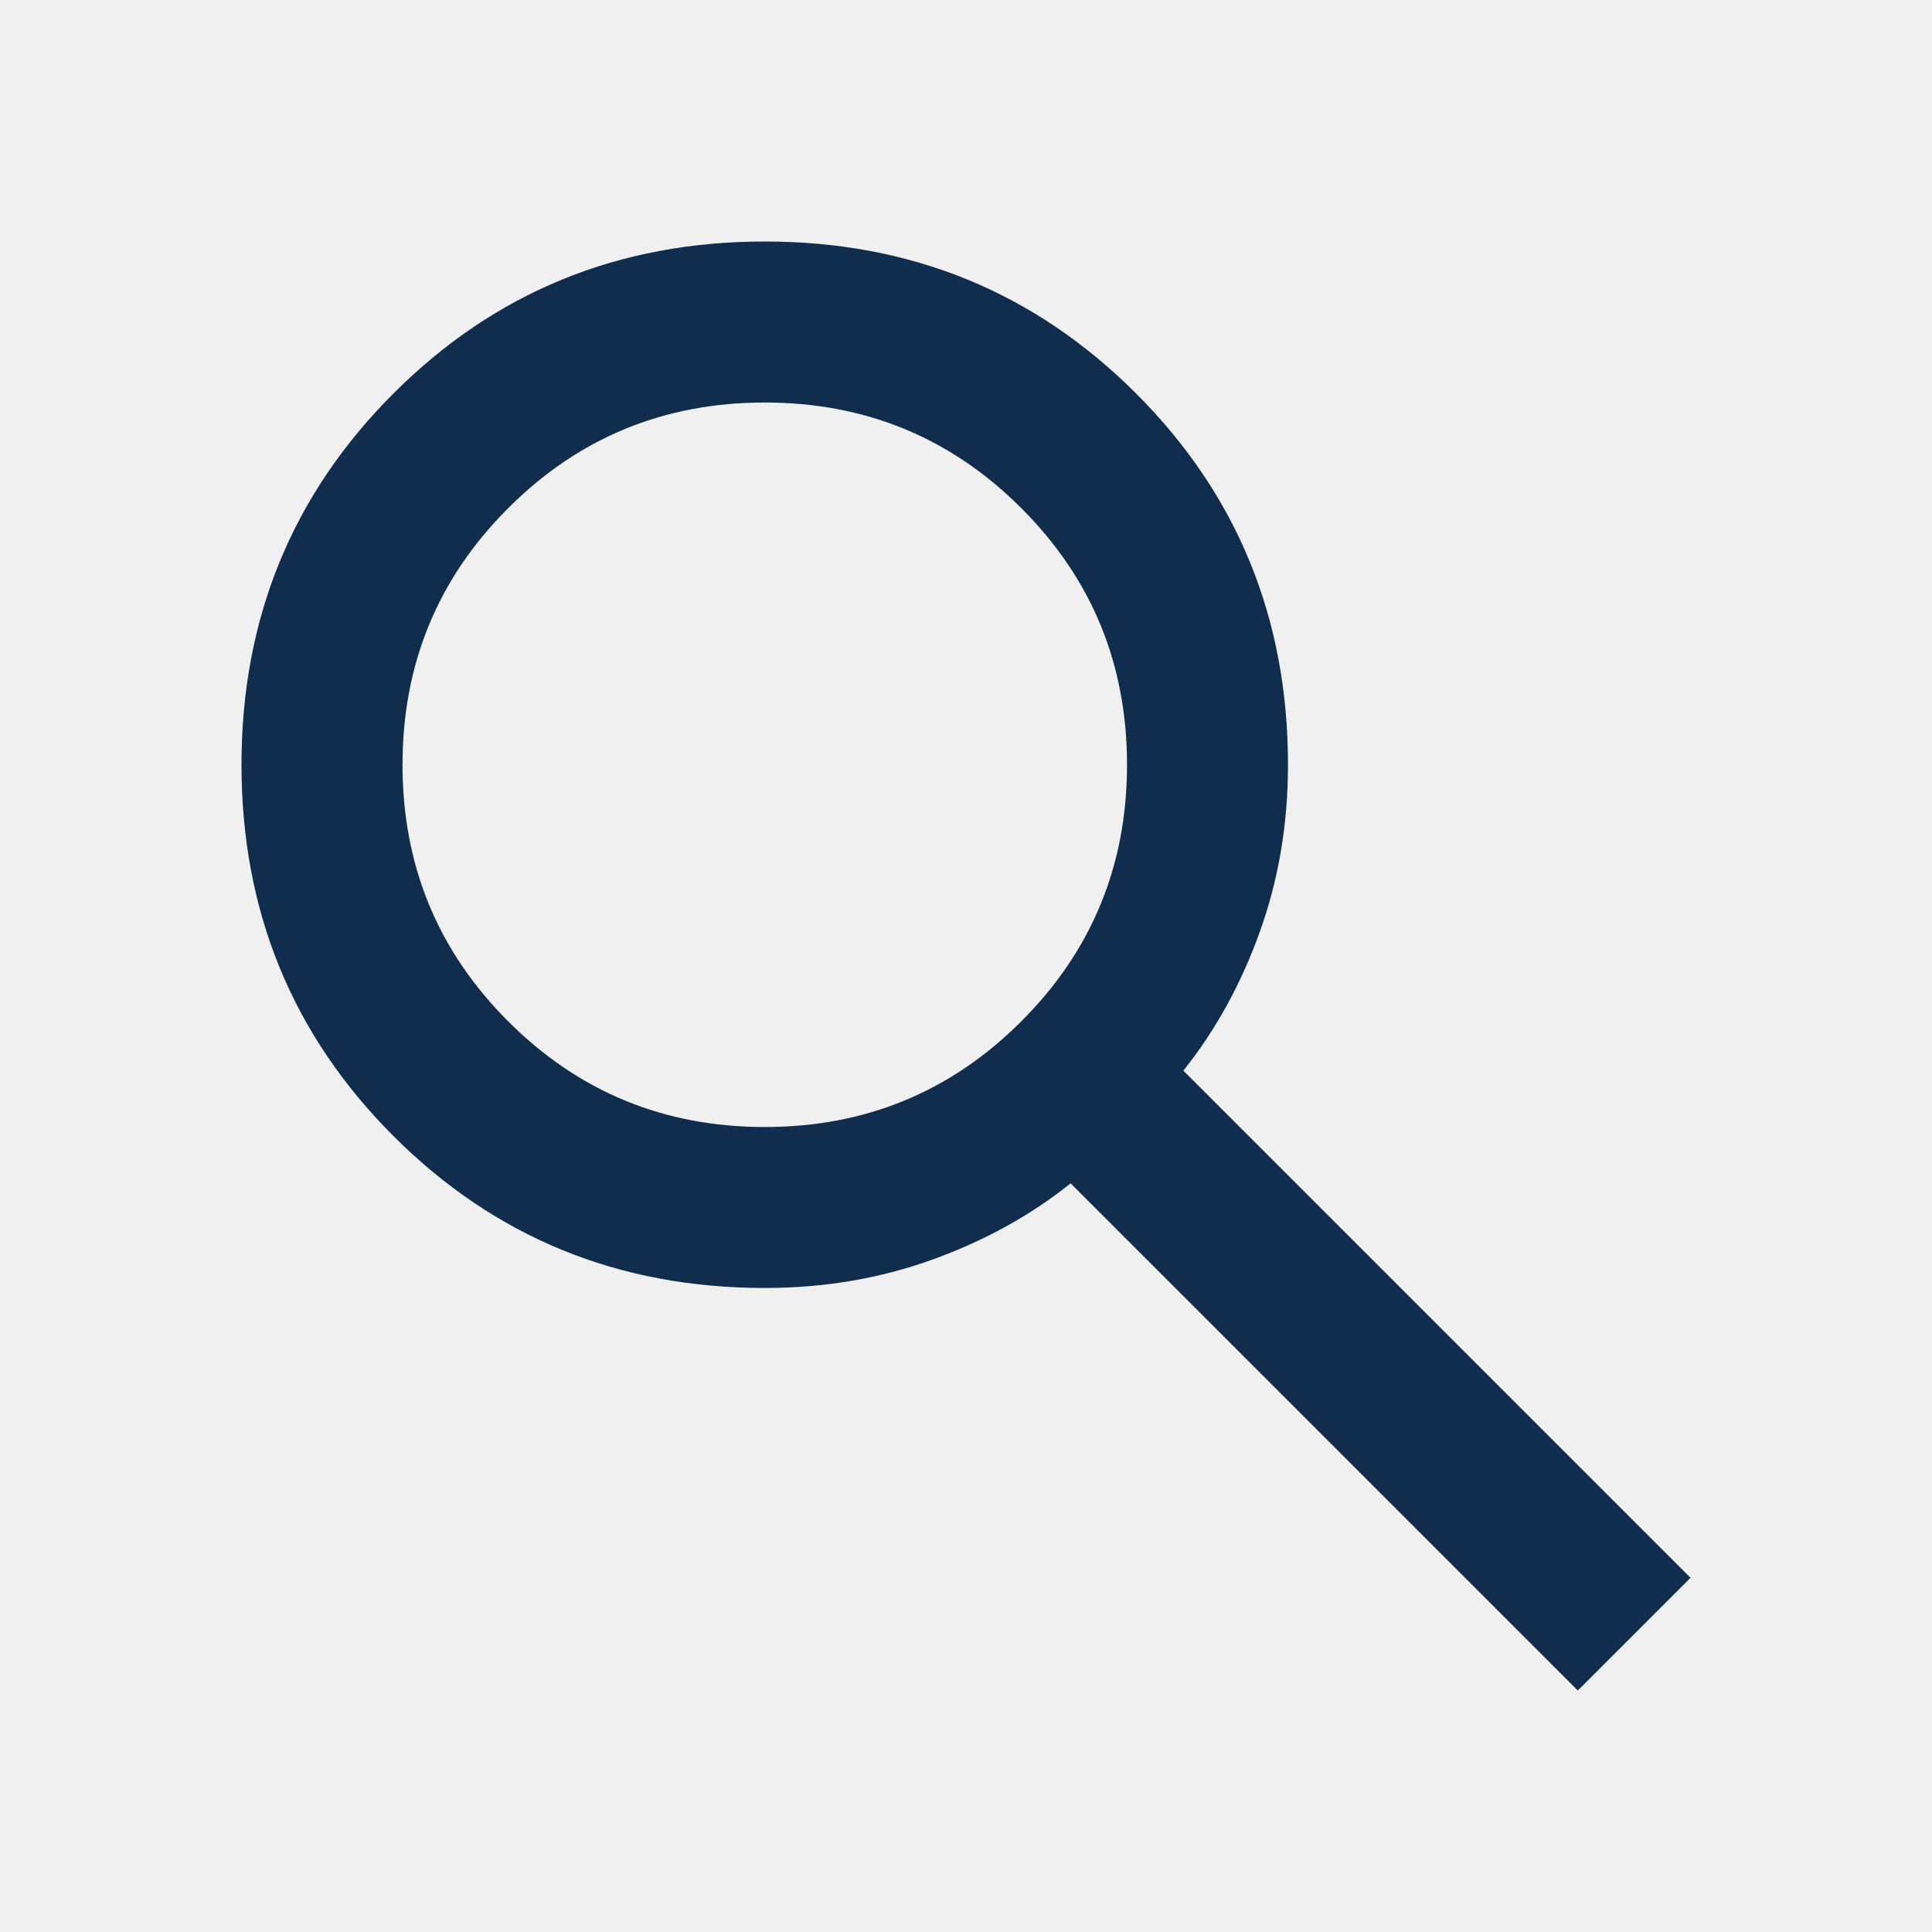
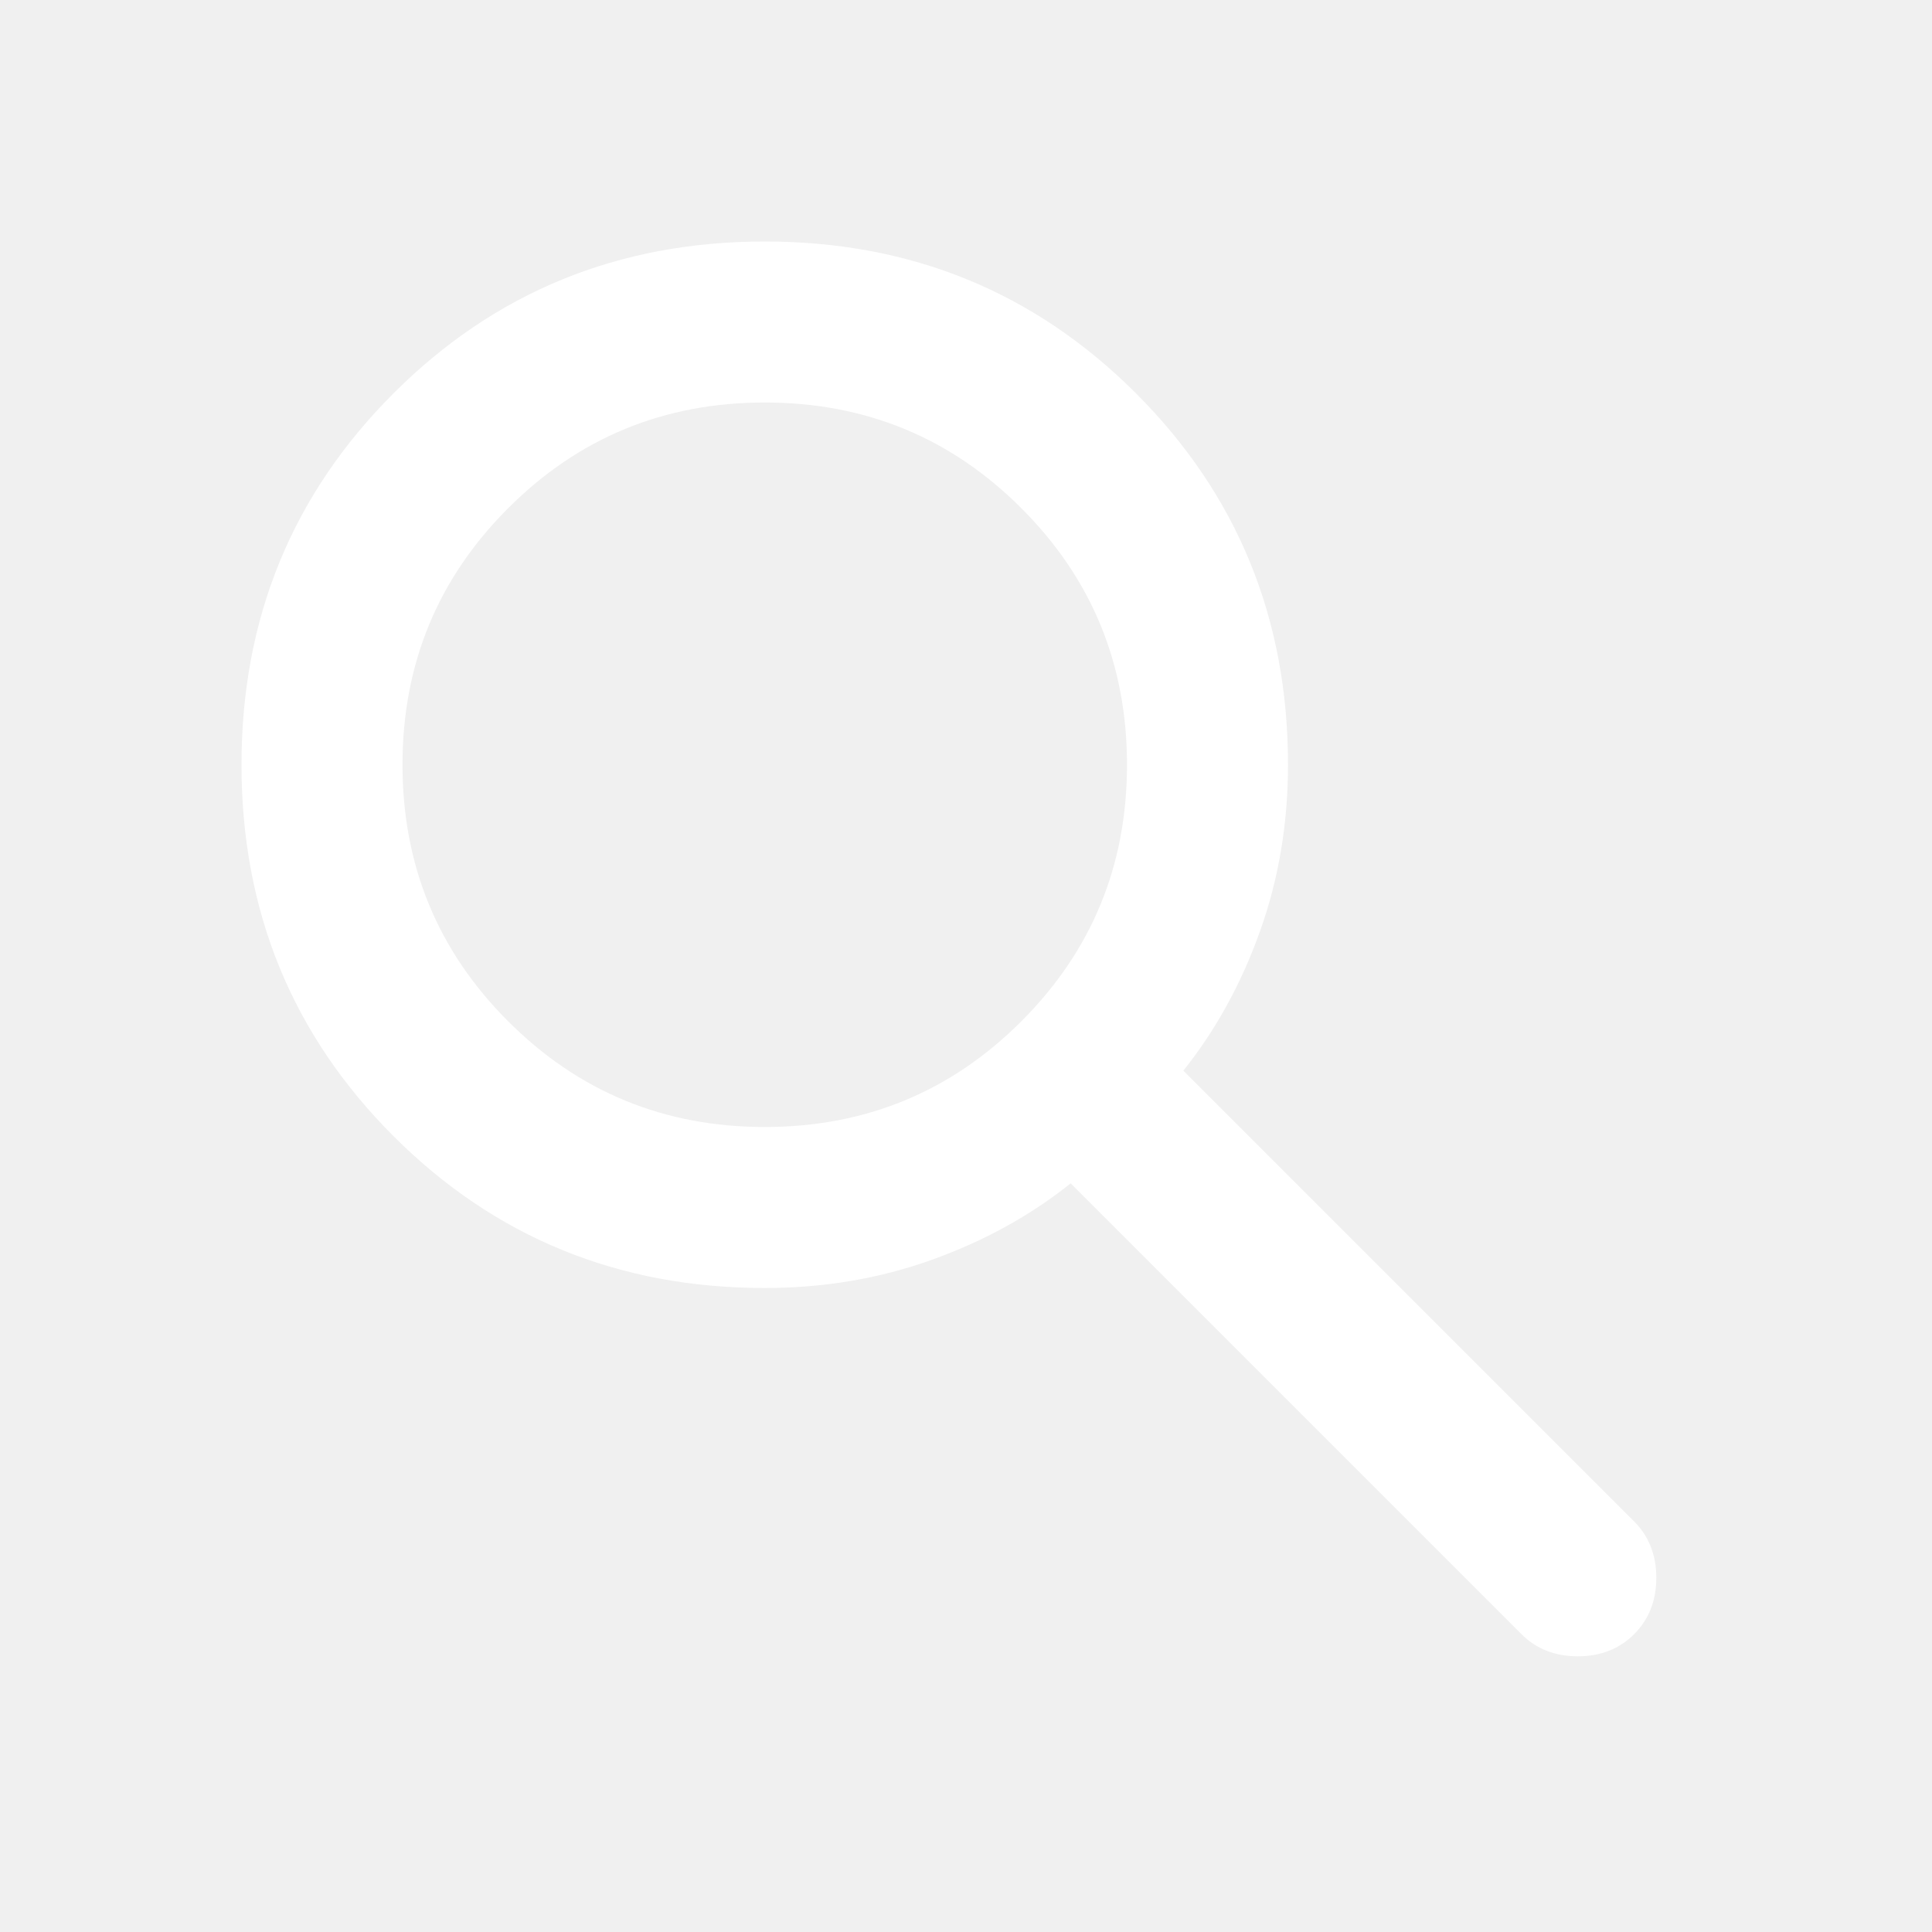
- <svg xmlns="http://www.w3.org/2000/svg" width="38" height="38" viewBox="0 0 38 38" fill="none">
-   <mask id="mask0_197_8" style="mask-type:alpha" maskUnits="userSpaceOnUse" x="0" y="0" width="38" height="38">
-     <rect width="38" height="38" fill="#D9D9D9" />
+ <svg xmlns="http://www.w3.org/2000/svg" width="30" height="30" viewBox="0 0 30 30" fill="none">
+   <mask id="mask0_287_44" style="mask-type:alpha" maskUnits="userSpaceOnUse" x="0" y="0" width="30" height="30">
+     <rect width="30" height="30" fill="#D9D9D9" />
  </mask>
-   <g mask="url(#mask0_197_8)">
-     <path d="M31.033 33.25L21.058 23.275C20.267 23.908 19.356 24.41 18.327 24.779C17.298 25.149 16.203 25.333 15.042 25.333C12.165 25.333 9.731 24.337 7.739 22.345C5.746 20.352 4.75 17.918 4.75 15.042C4.75 12.165 5.746 9.731 7.739 7.739C9.731 5.746 12.165 4.75 15.042 4.75C17.918 4.75 20.352 5.746 22.345 7.739C24.337 9.731 25.333 12.165 25.333 15.042C25.333 16.203 25.149 17.298 24.779 18.327C24.41 19.356 23.908 20.267 23.275 21.058L33.25 31.033L31.033 33.25ZM15.042 22.167C17.021 22.167 18.703 21.474 20.088 20.088C21.474 18.703 22.167 17.021 22.167 15.042C22.167 13.062 21.474 11.38 20.088 9.995C18.703 8.609 17.021 7.917 15.042 7.917C13.062 7.917 11.38 8.609 9.995 9.995C8.609 11.38 7.917 13.062 7.917 15.042C7.917 17.021 8.609 18.703 9.995 20.088C11.38 21.474 13.062 22.167 15.042 22.167Z" fill="#112D4E" />
+   <g mask="url(#mask0_287_44)">
+     <path d="M11.875 20C9.604 20 7.682 19.213 6.109 17.641C4.536 16.068 3.75 14.146 3.75 11.875C3.75 9.604 4.536 7.682 6.109 6.109C7.682 4.536 9.604 3.75 11.875 3.75C14.146 3.75 16.068 4.536 17.641 6.109C19.213 7.682 20 9.604 20 11.875C20 12.792 19.854 13.656 19.562 14.469C19.271 15.281 18.875 16 18.375 16.625L25.375 23.625C25.604 23.854 25.719 24.146 25.719 24.5C25.719 24.854 25.604 25.146 25.375 25.375C25.146 25.604 24.854 25.719 24.5 25.719C24.146 25.719 23.854 25.604 23.625 25.375L16.625 18.375C16 18.875 15.281 19.271 14.469 19.562C13.656 19.854 12.792 20 11.875 20ZM11.875 17.5C13.438 17.5 14.766 16.953 15.859 15.859C16.953 14.766 17.5 13.438 17.5 11.875C17.5 10.312 16.953 8.984 15.859 7.891C14.766 6.797 13.438 6.25 11.875 6.25C10.312 6.25 8.984 6.797 7.891 7.891C6.797 8.984 6.25 10.312 6.25 11.875C6.25 13.438 6.797 14.766 7.891 15.859C8.984 16.953 10.312 17.5 11.875 17.5Z" fill="white" />
  </g>
</svg>
